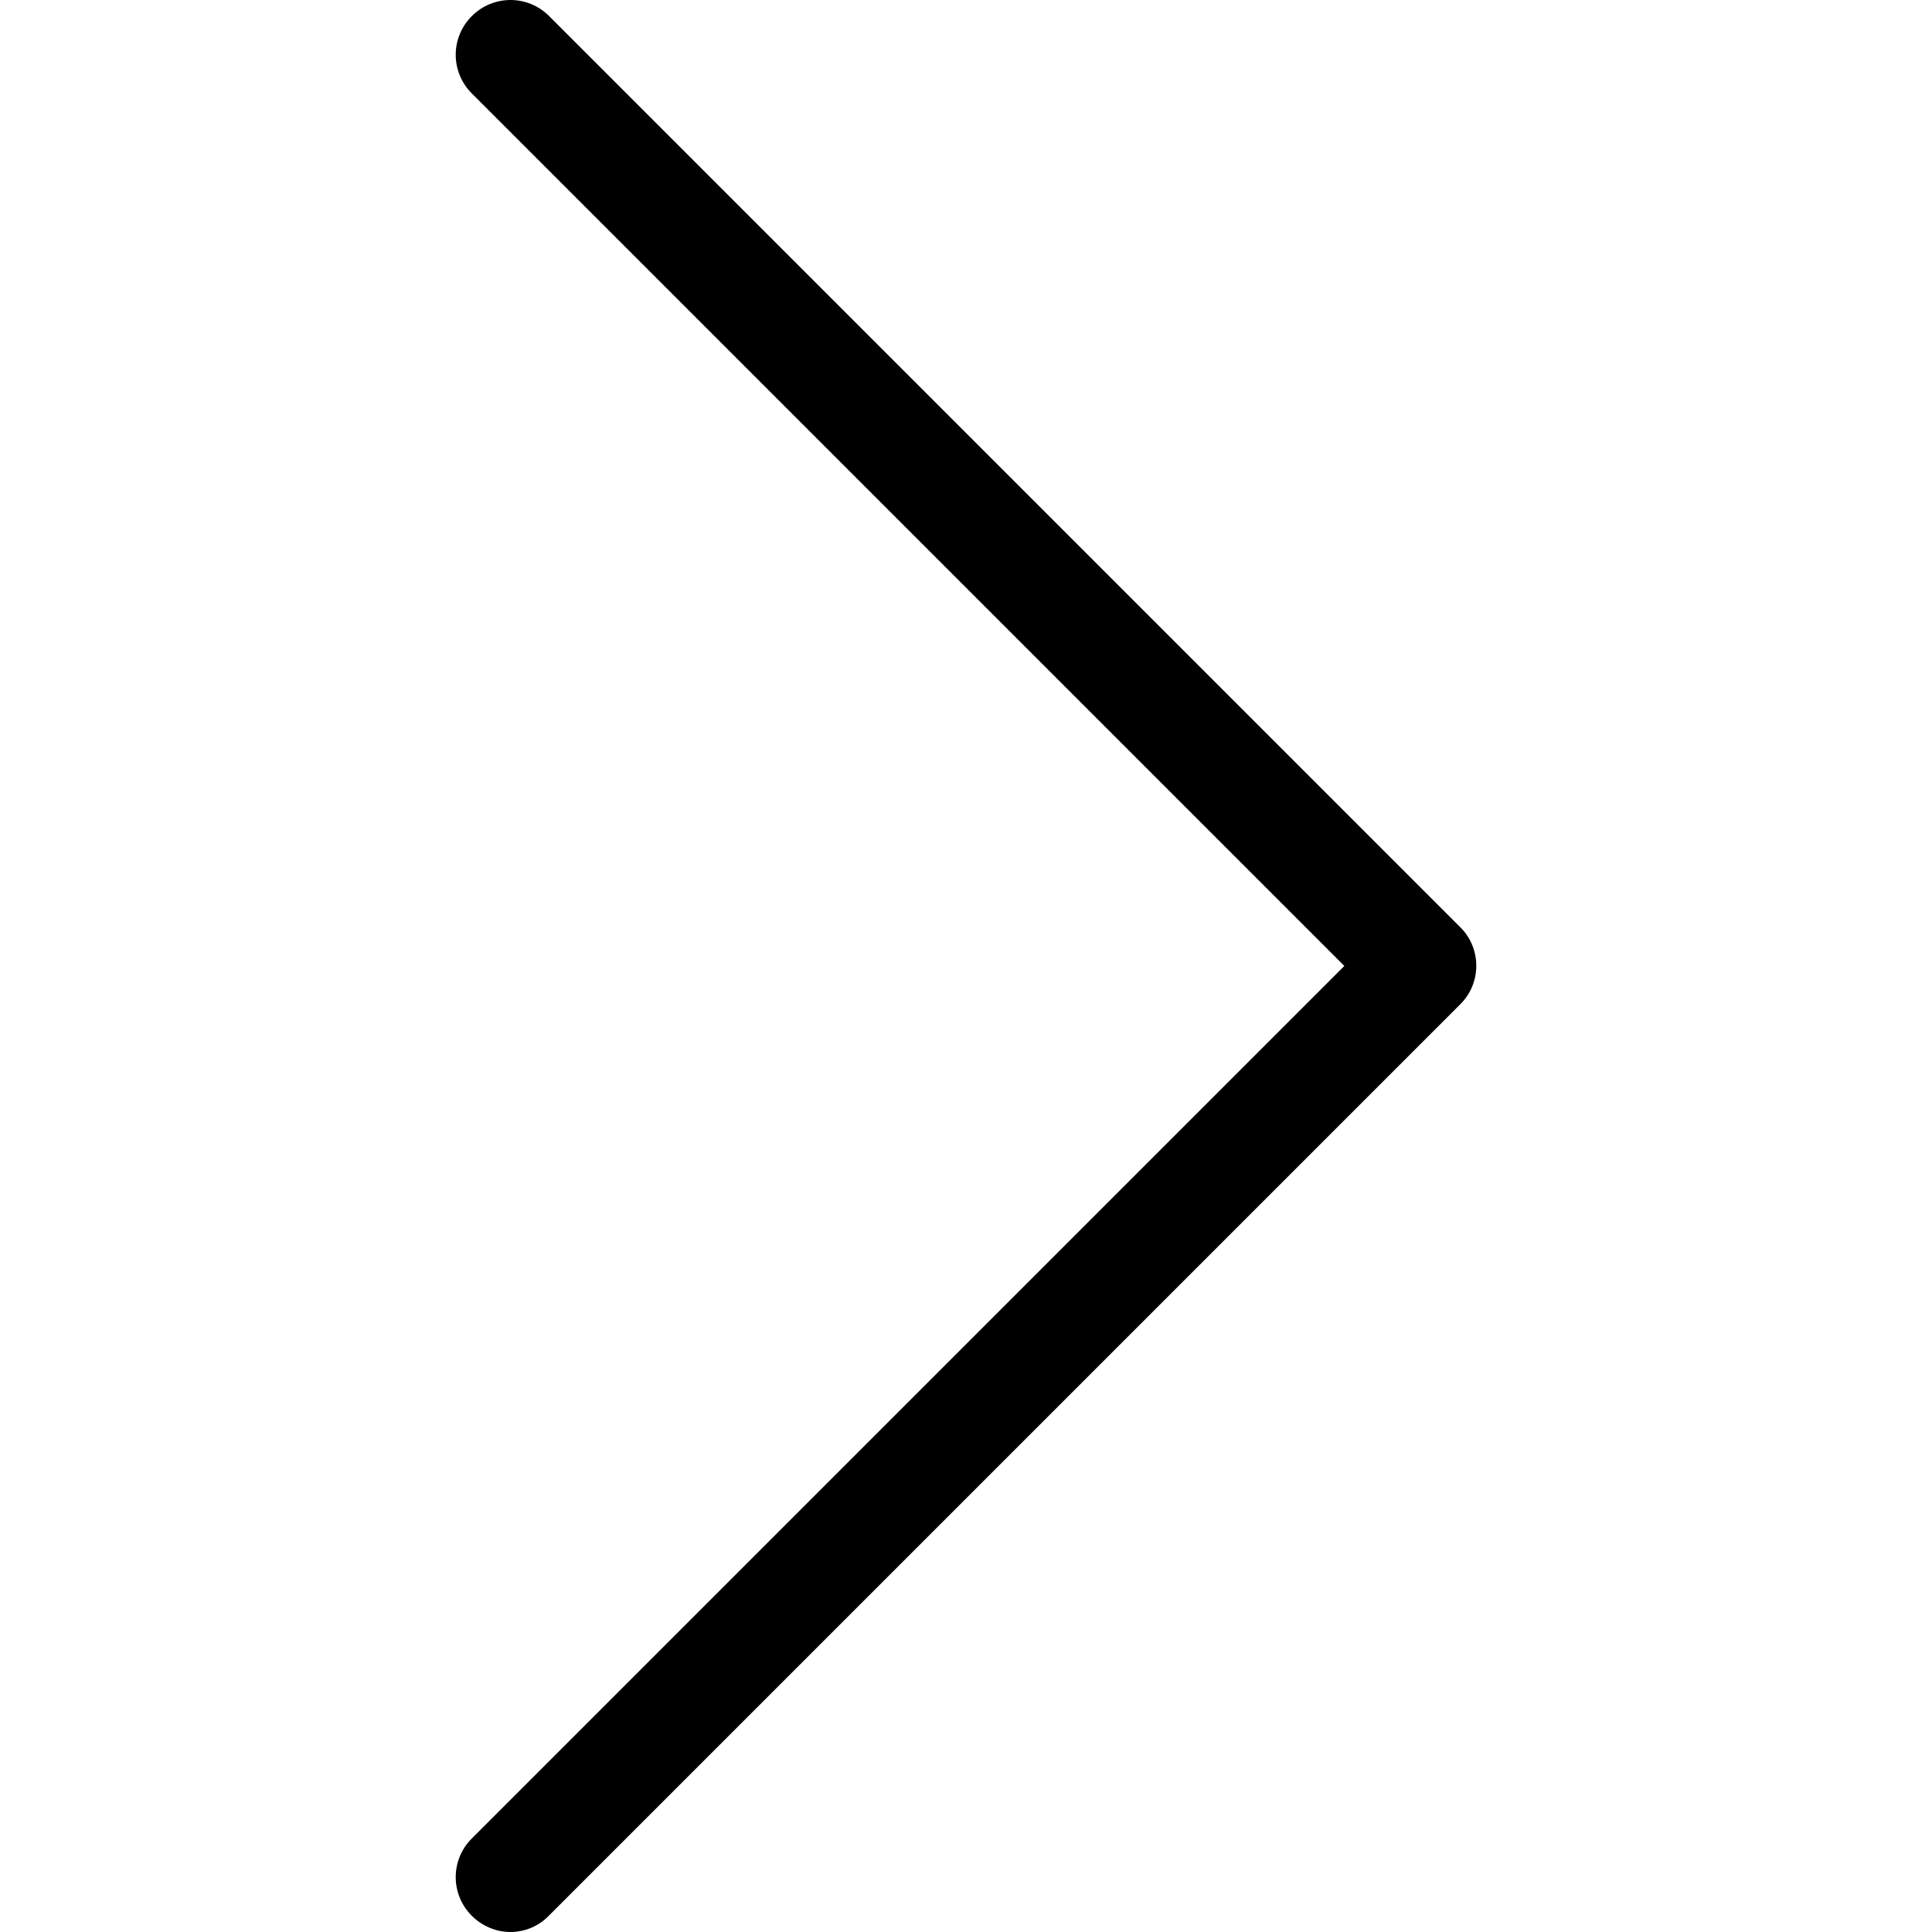
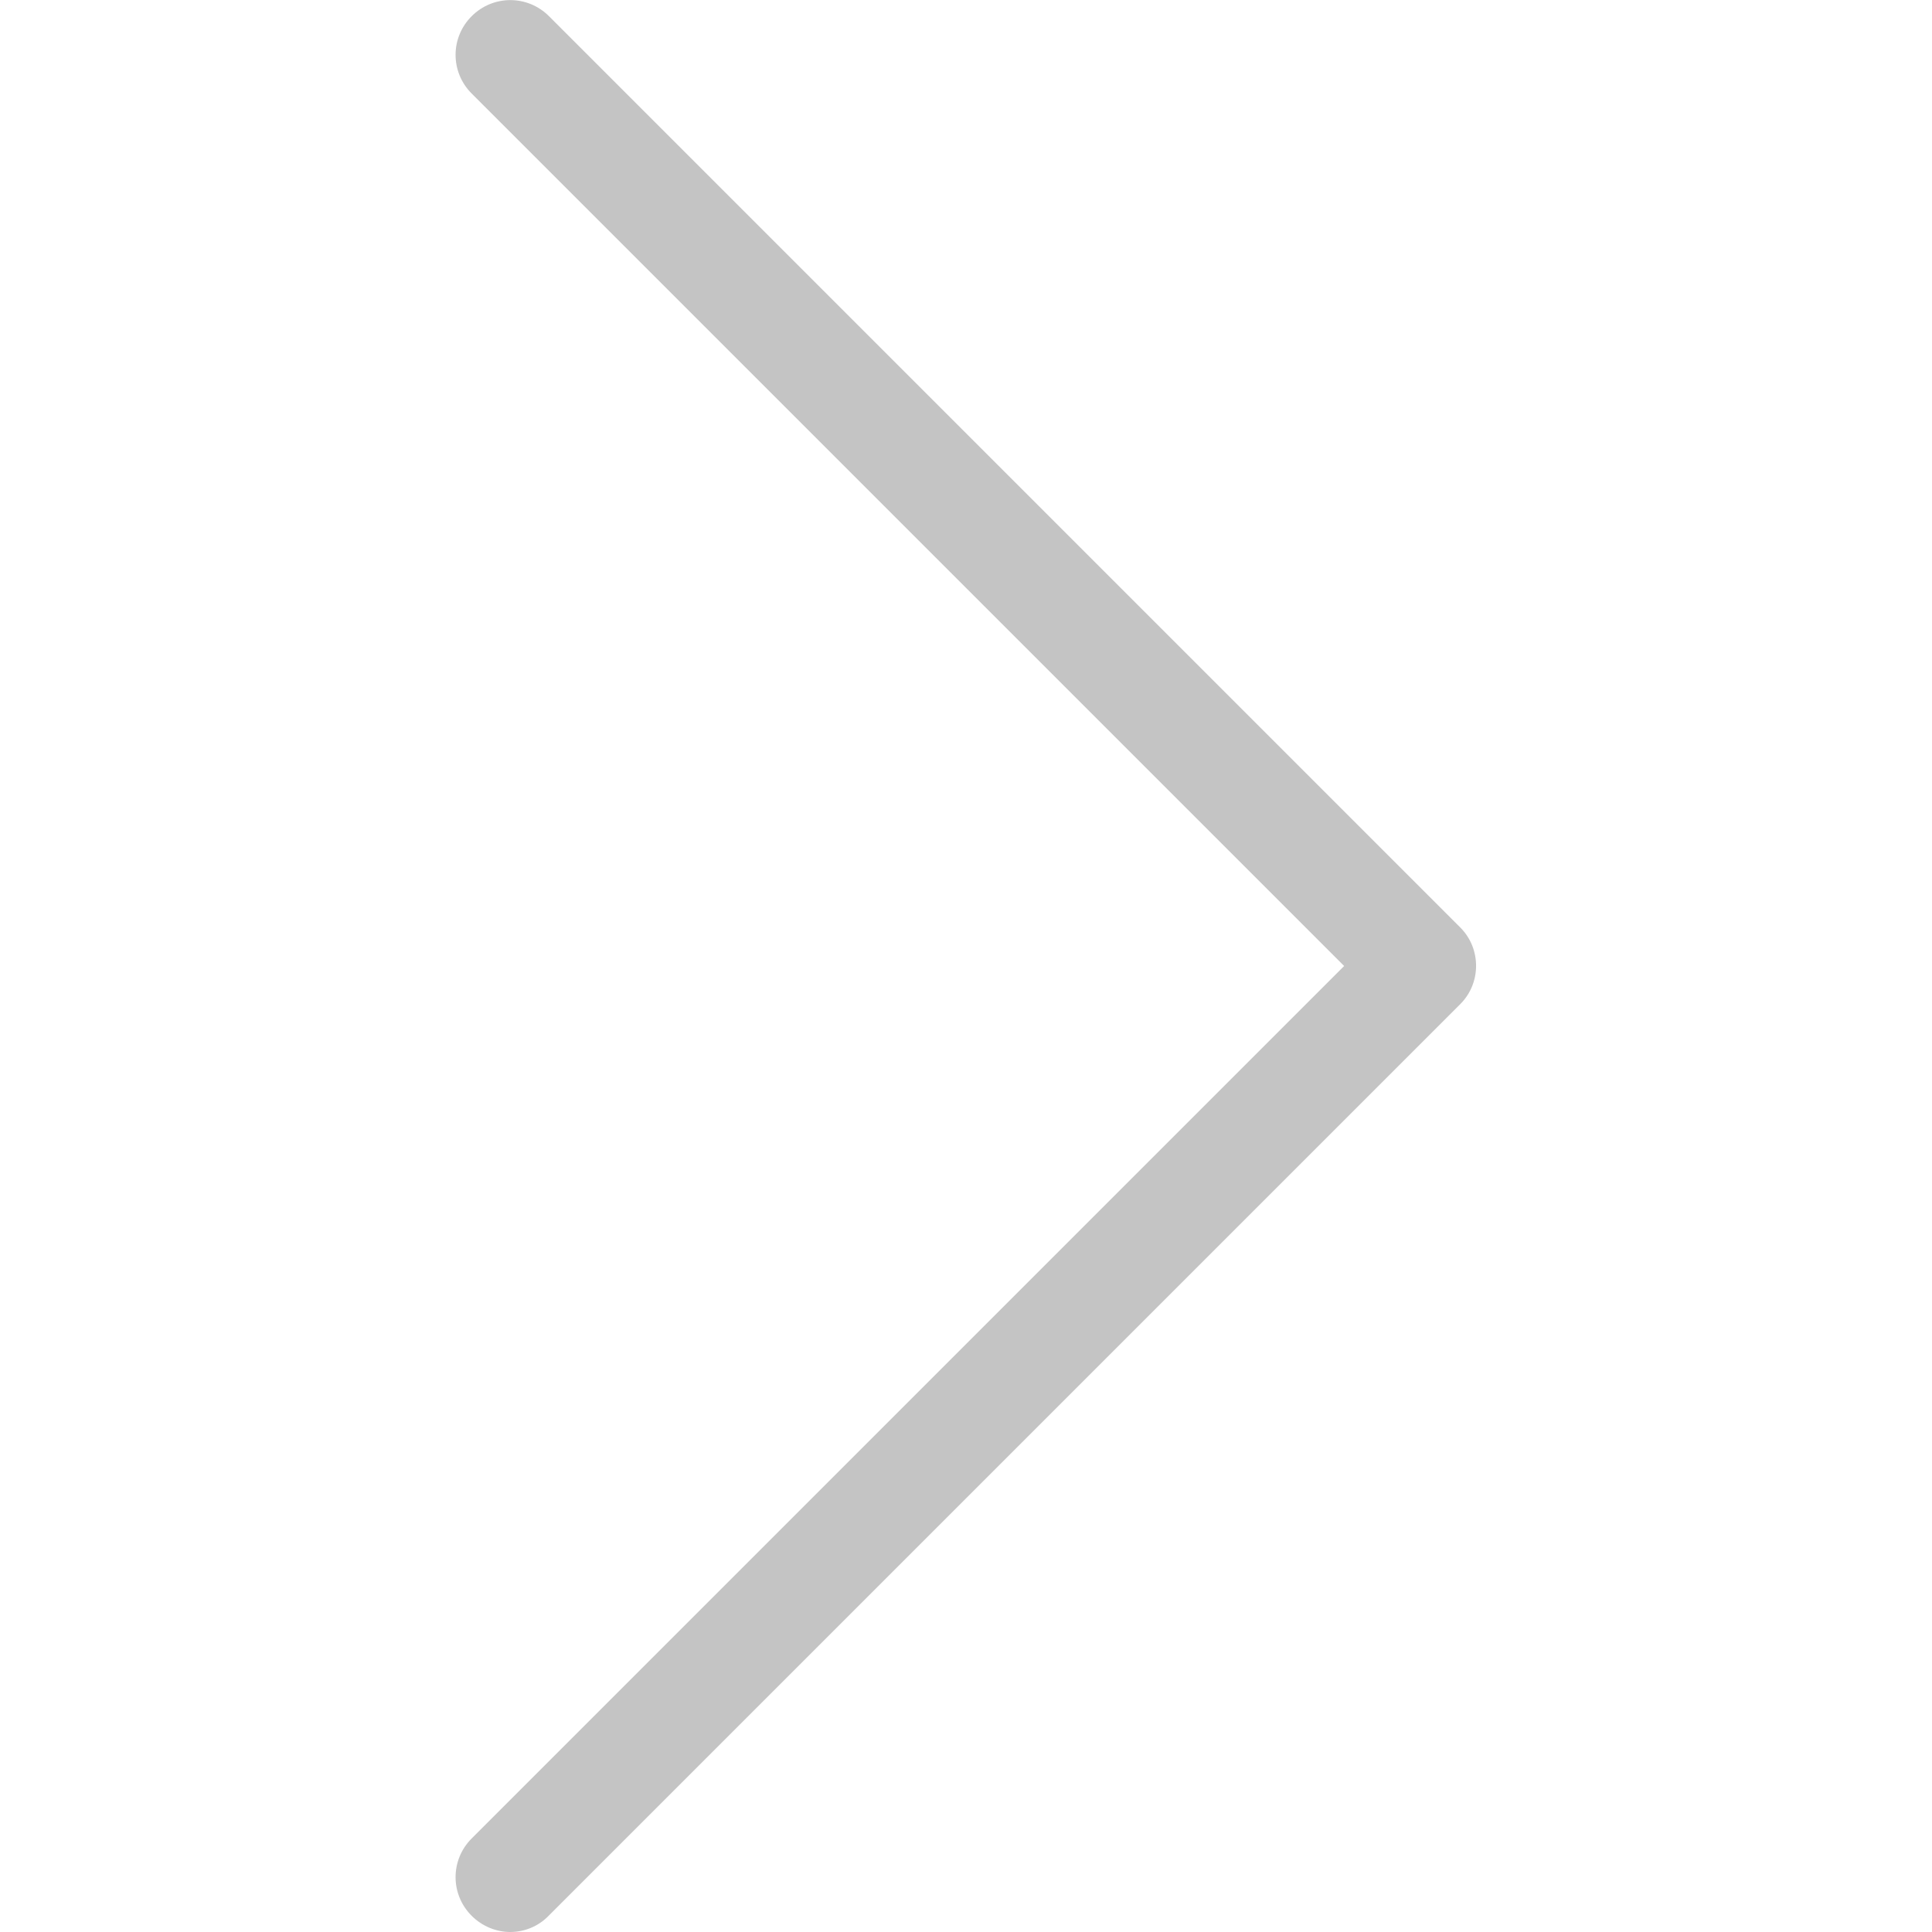
- <svg xmlns="http://www.w3.org/2000/svg" version="1.1" id="Capa_1" x="0px" y="0px" viewBox="0 0 477.175 477.175" style="enable-background:new 0 0 477.175 477.175;" xml:space="preserve">
+ <svg xmlns="http://www.w3.org/2000/svg" version="1.1" id="Capa_1" x="0px" y="0px" viewBox="0 0 477.2 477.2" style="enable-background:new 0 0 477.2 477.2;" xml:space="preserve">
+   <style type="text/css">
+ 	.st0{fill:#C4C4C4;}
+ </style>
  <g>
-     <path d="M360.731,229.075l-225.1-225.1c-5.3-5.3-13.8-5.3-19.1,0s-5.3,13.8,0,19.1l215.5,215.5l-215.5,215.5   c-5.3,5.3-5.3,13.8,0,19.1c2.6,2.6,6.1,4,9.5,4c3.4,0,6.9-1.3,9.5-4l225.1-225.1C365.931,242.875,365.931,234.275,360.731,229.075z   " />
+     <path class="st0" d="M360.7,229.1L135.6,4c-5.3-5.3-13.8-5.3-19.1,0s-5.3,13.8,0,19.1L332,238.6L116.5,454.1   c-5.3,5.3-5.3,13.8,0,19.1c2.6,2.6,6.1,4,9.5,4c3.4,0,6.9-1.3,9.5-4l225.1-225.1C365.9,242.9,365.9,234.3,360.7,229.1z" />
  </g>
-   <g>
- </g>
-   <g>
- </g>
-   <g>
- </g>
-   <g>
- </g>
-   <g>
- </g>
-   <g>
- </g>
-   <g>
- </g>
-   <g>
- </g>
-   <g>
- </g>
-   <g>
- </g>
-   <g>
- </g>
-   <g>
- </g>
-   <g>
- </g>
-   <g>
- </g>
-   <g>
- </g>
</svg>
